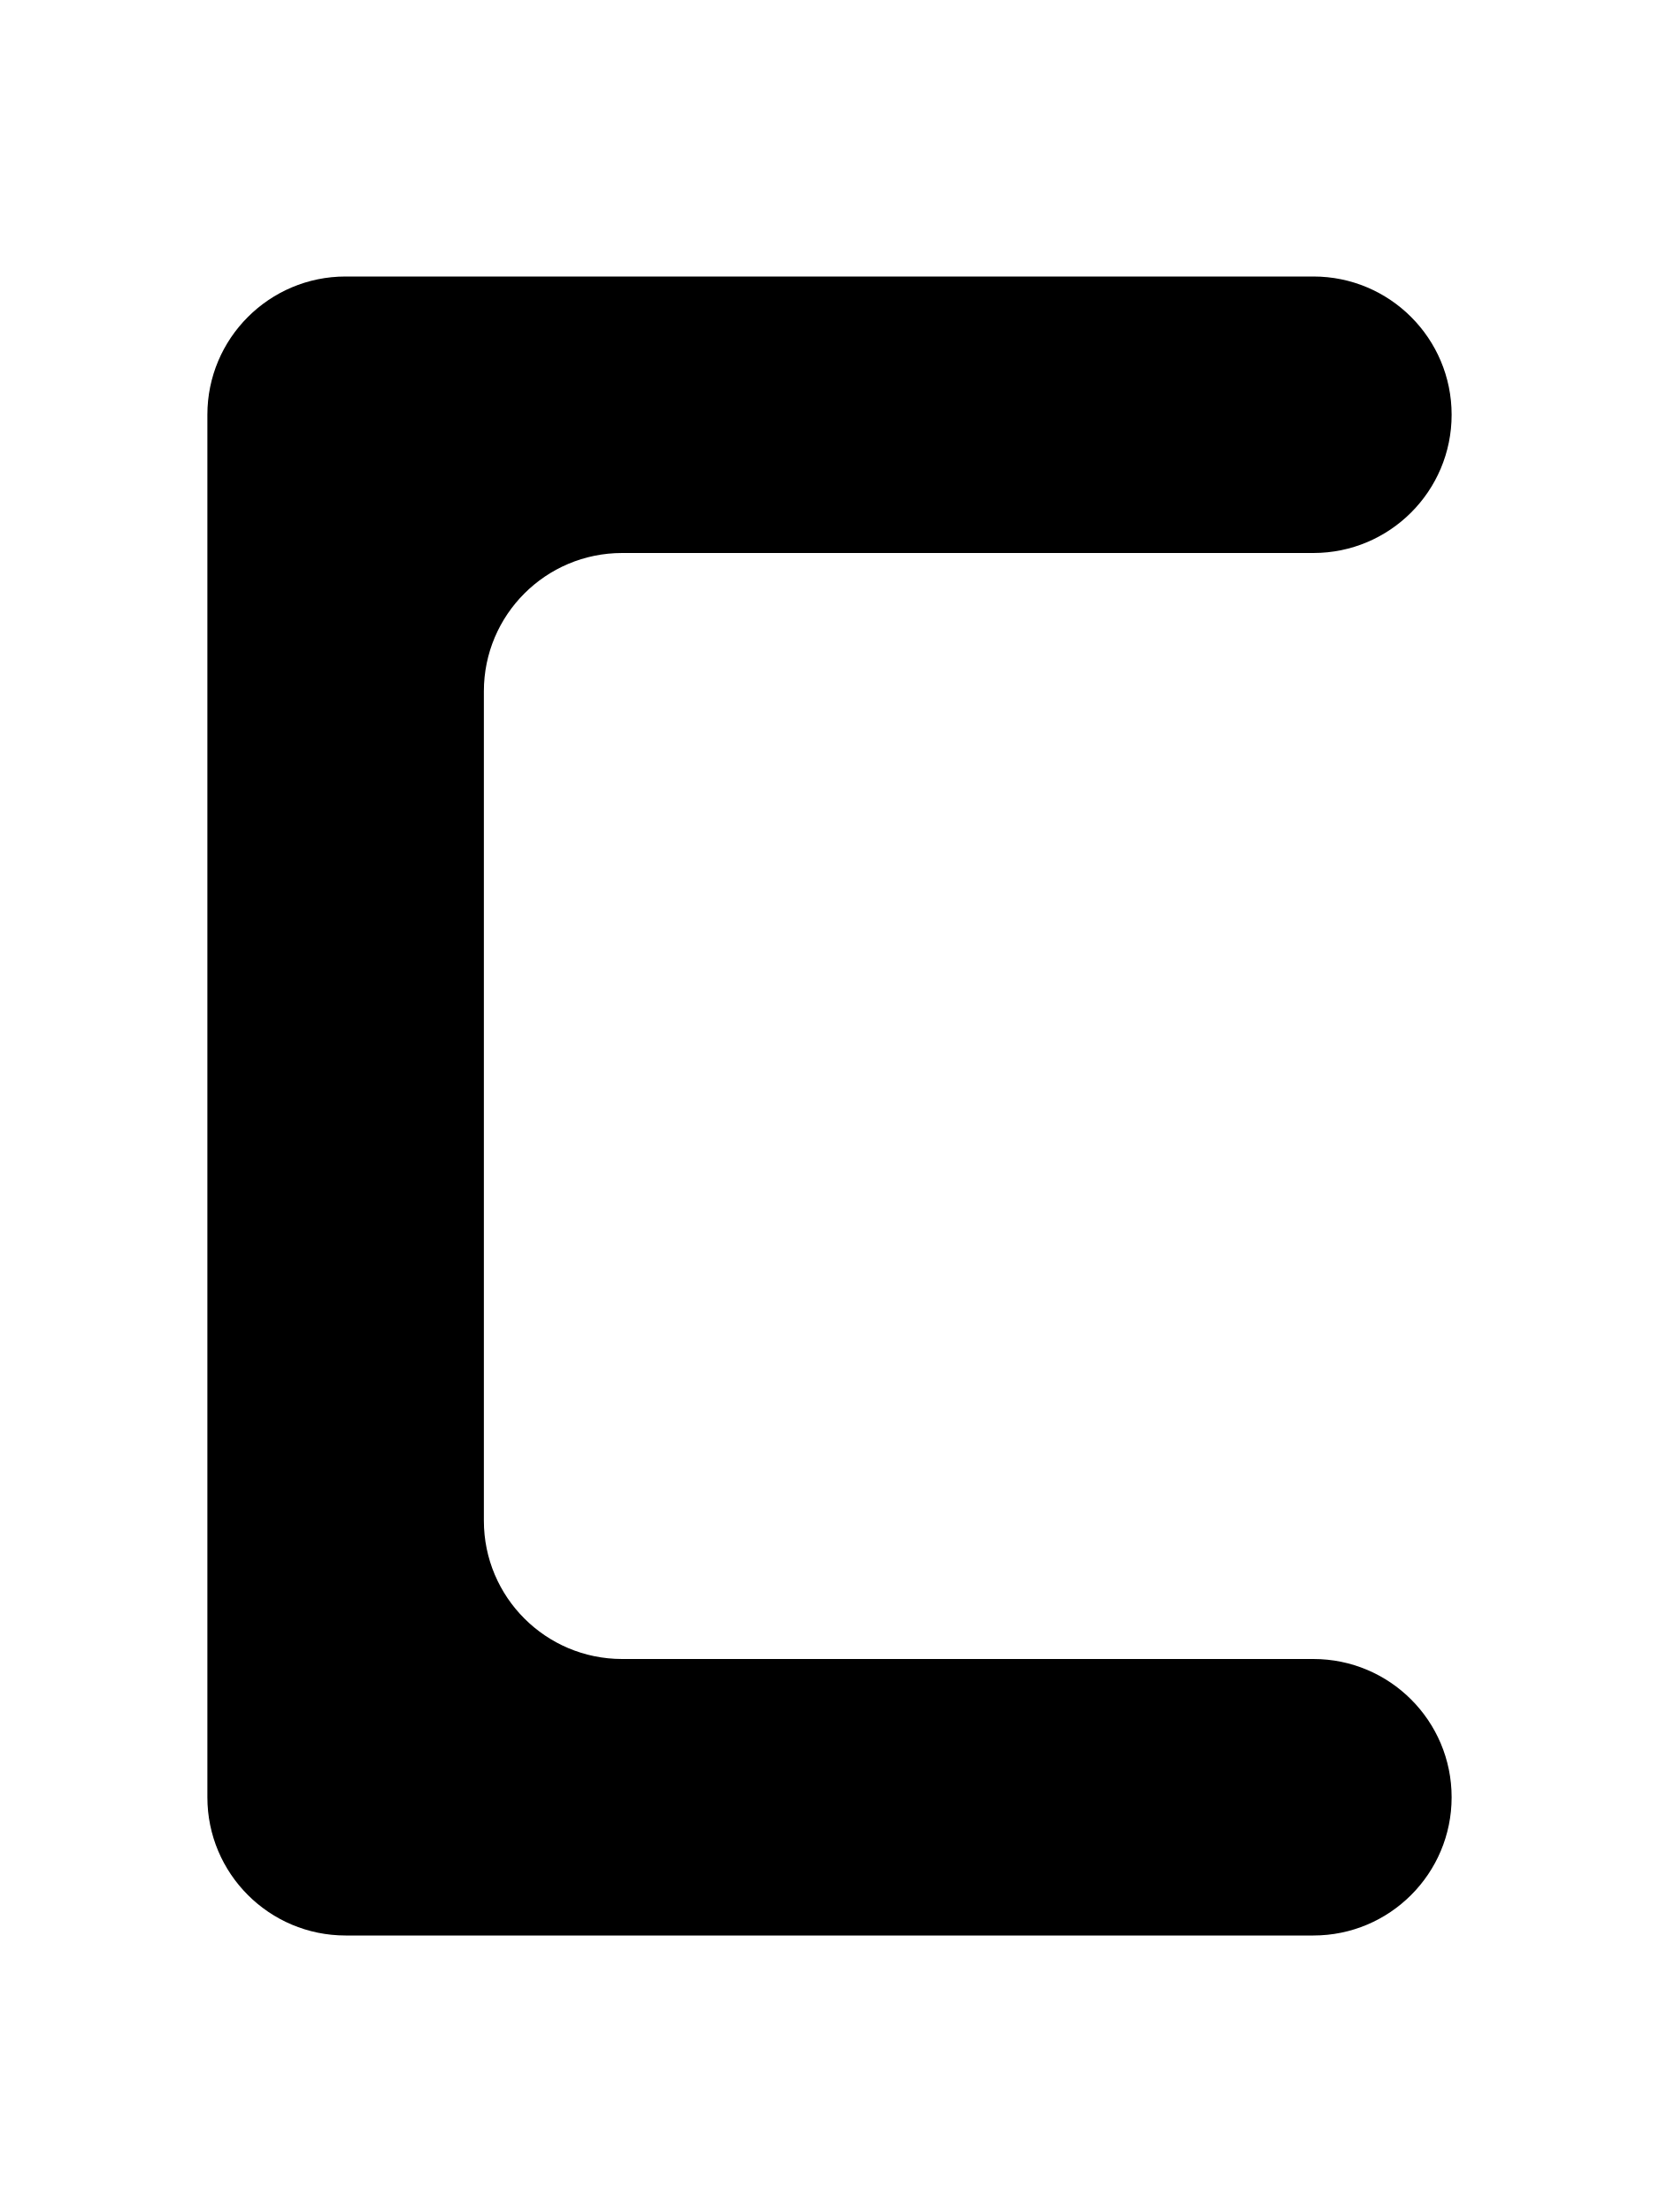
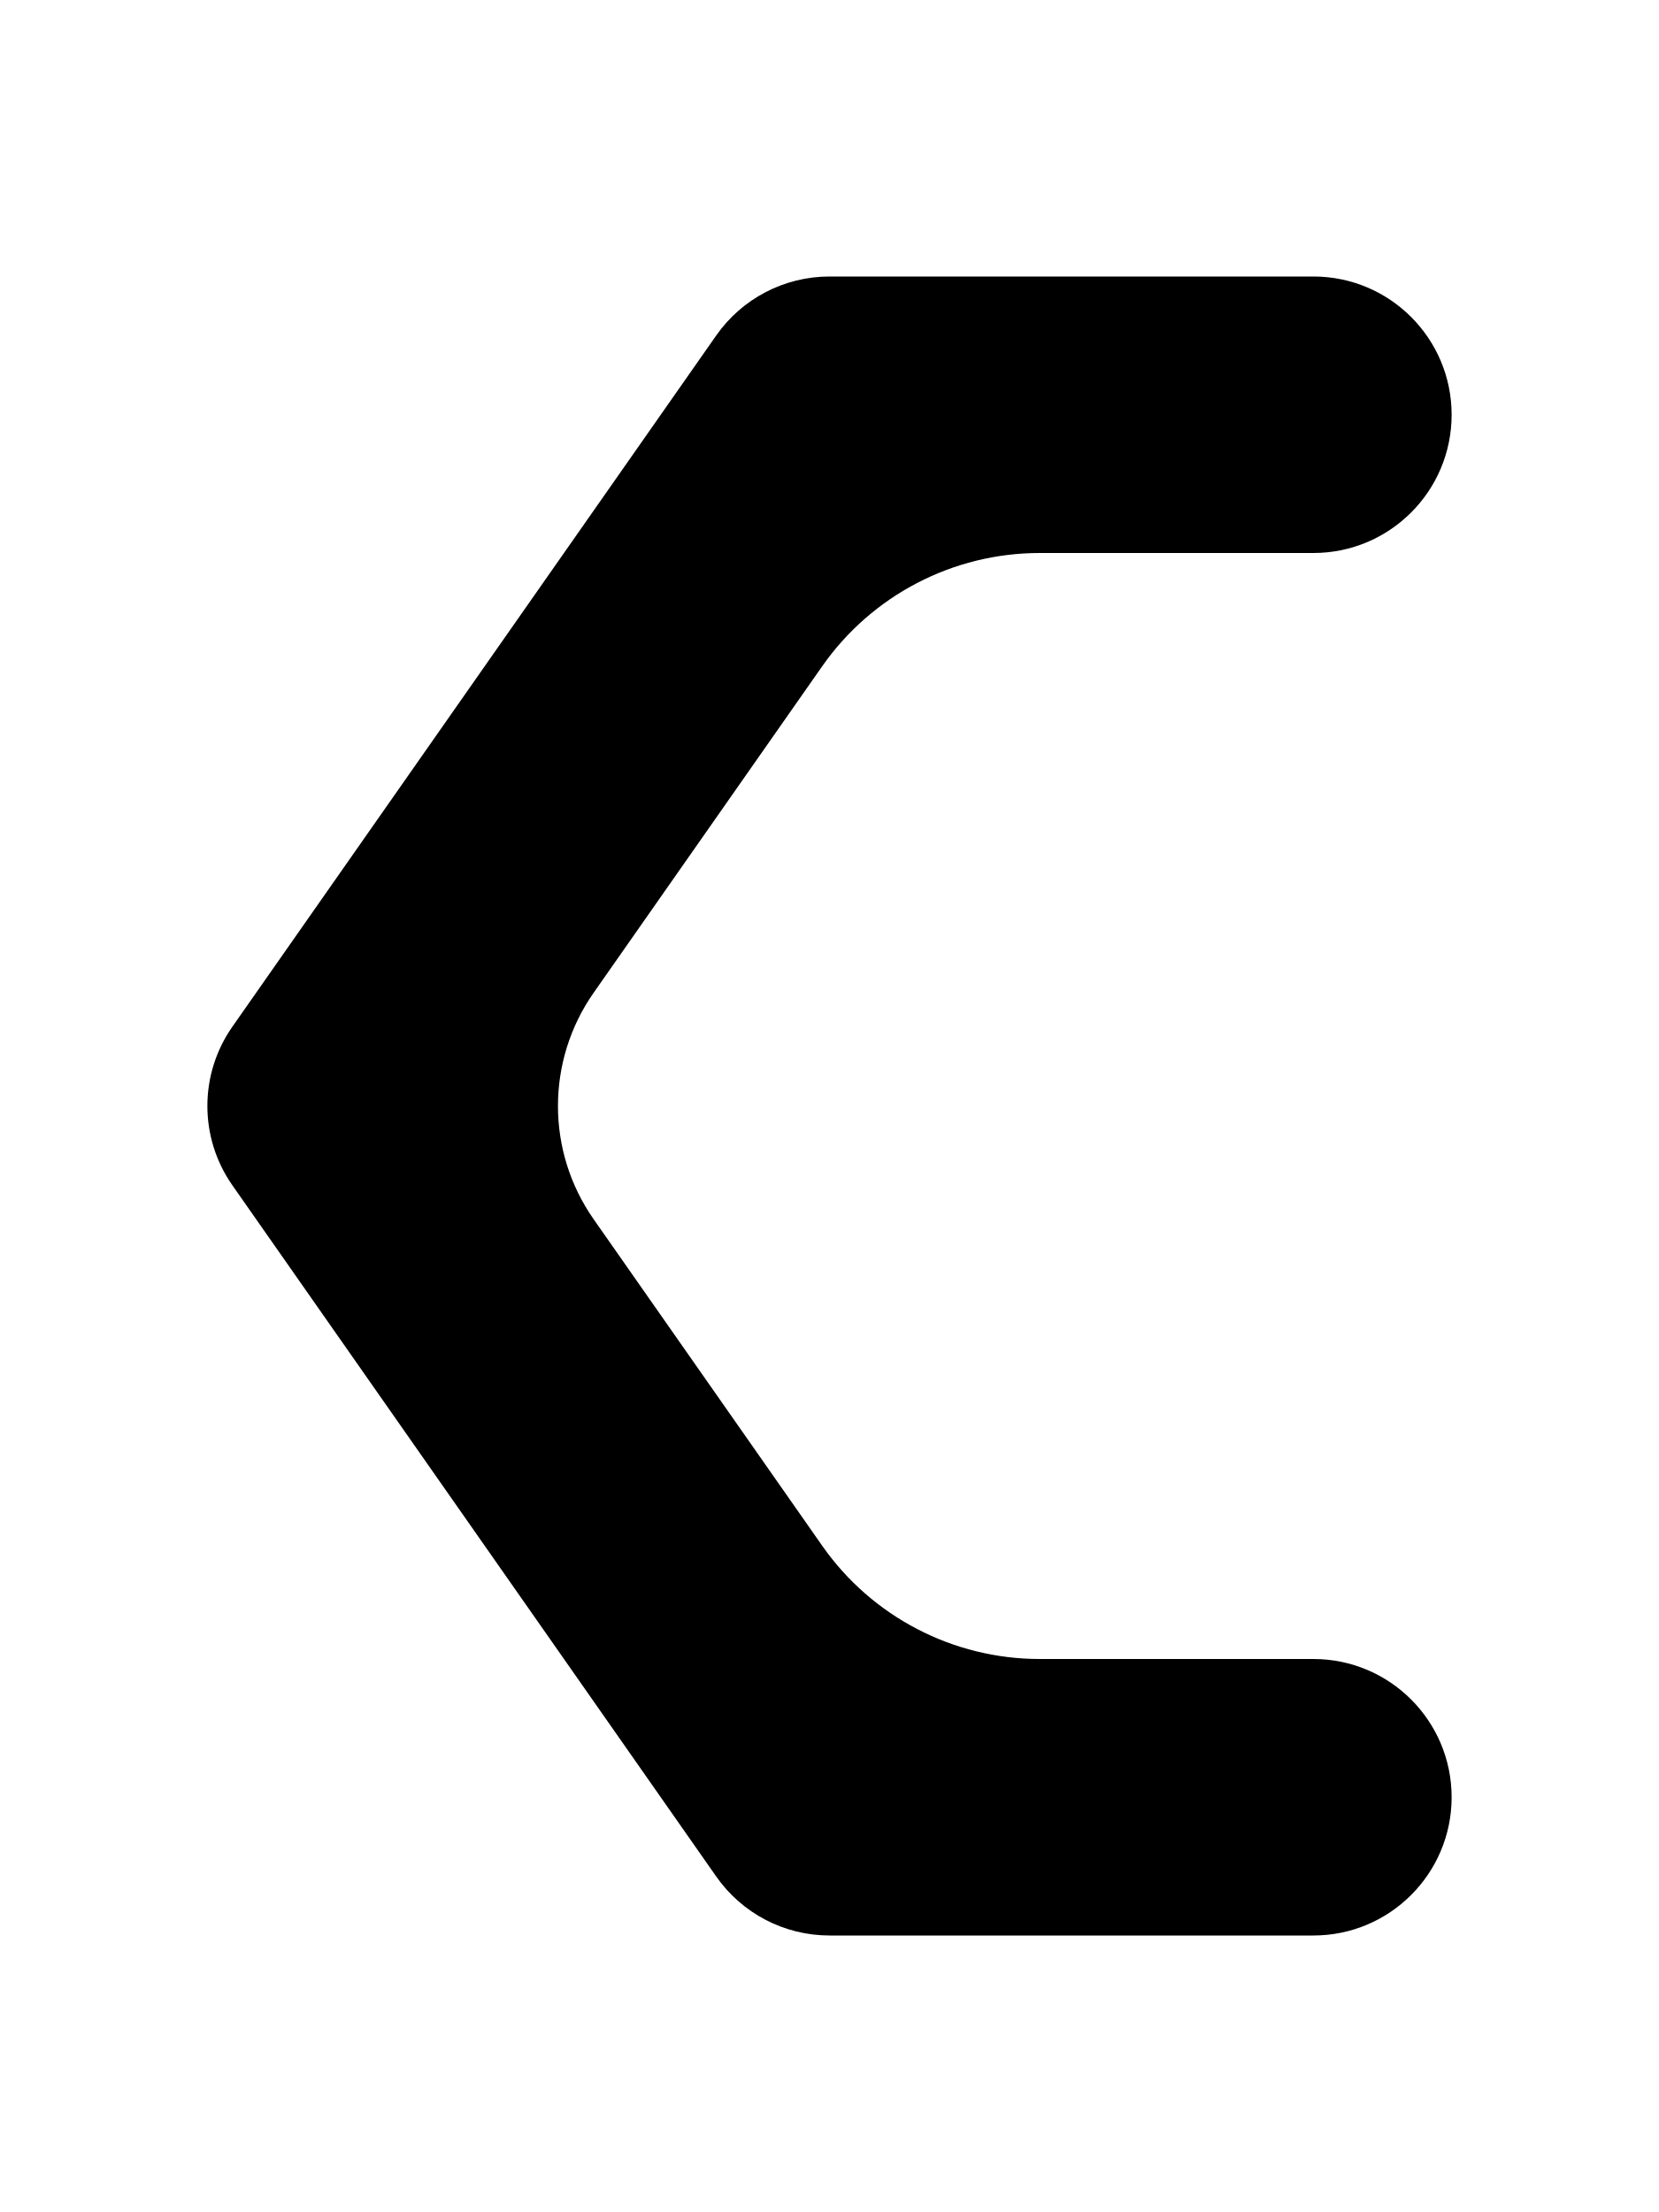
<svg xmlns="http://www.w3.org/2000/svg" width="768" height="1024" viewBox="0 0 768 1024" version="1.1" id="svg1">
  <defs id="defs1">
    </defs>
  <g id="layer1">
-     <path style="baseline-shift:baseline;display:inline;overflow:visible;opacity:1;vector-effect:none;stroke-linecap:round;stroke-linejoin:round;enable-background:accumulate;stop-color:#000000;stop-opacity:1" d="m 160,128 c -35.345,0.004 -63.996,28.655 -64,64 v 640 c 0.004,35.345 28.655,63.996 64,64 h 448 c 35.346,0 64,-28.654 64,-64 0,-35.346 -28.654,-64 -64,-64 H 288 A 64,64 45 0 1 224,704 V 320 a 64,64 135 0 1 64,-64 h 320 c 35.346,0 64,-28.654 64,-64 0,-35.346 -28.654,-64 -64,-64 z" id="path5" />
+     <path style="baseline-shift:baseline;display:inline;overflow:visible;opacity:1;vector-effect:none;stroke-linecap:round;stroke-linejoin:round;enable-background:accumulate;stop-color:#000000;stop-opacity:1" d="m 384,128 c -20.884,9.2e-4 -40.455,10.19 -52.432,27.299 l -224,320 c -15.423,22.037 -15.423,51.365 0,73.402 l 224,320 C 343.545,885.81 363.116,895.999 384,896 h 224 c 35.346,0 64,-28.654 64,-64 0,-35.346 -28.654,-64 -64,-64 H 481.322 A 122.922,122.922 27.504 0 1 380.621,715.569 L 274.823,564.431 a 91.428,91.428 90 0 1 0,-104.861 L 380.621,308.431 A 122.922,122.922 152.496 0 1 481.322,256 H 608 c 35.346,0 64,-28.654 64,-64 0,-35.346 -28.654,-64 -64,-64 z" id="path37" />
  </g>
</svg>
